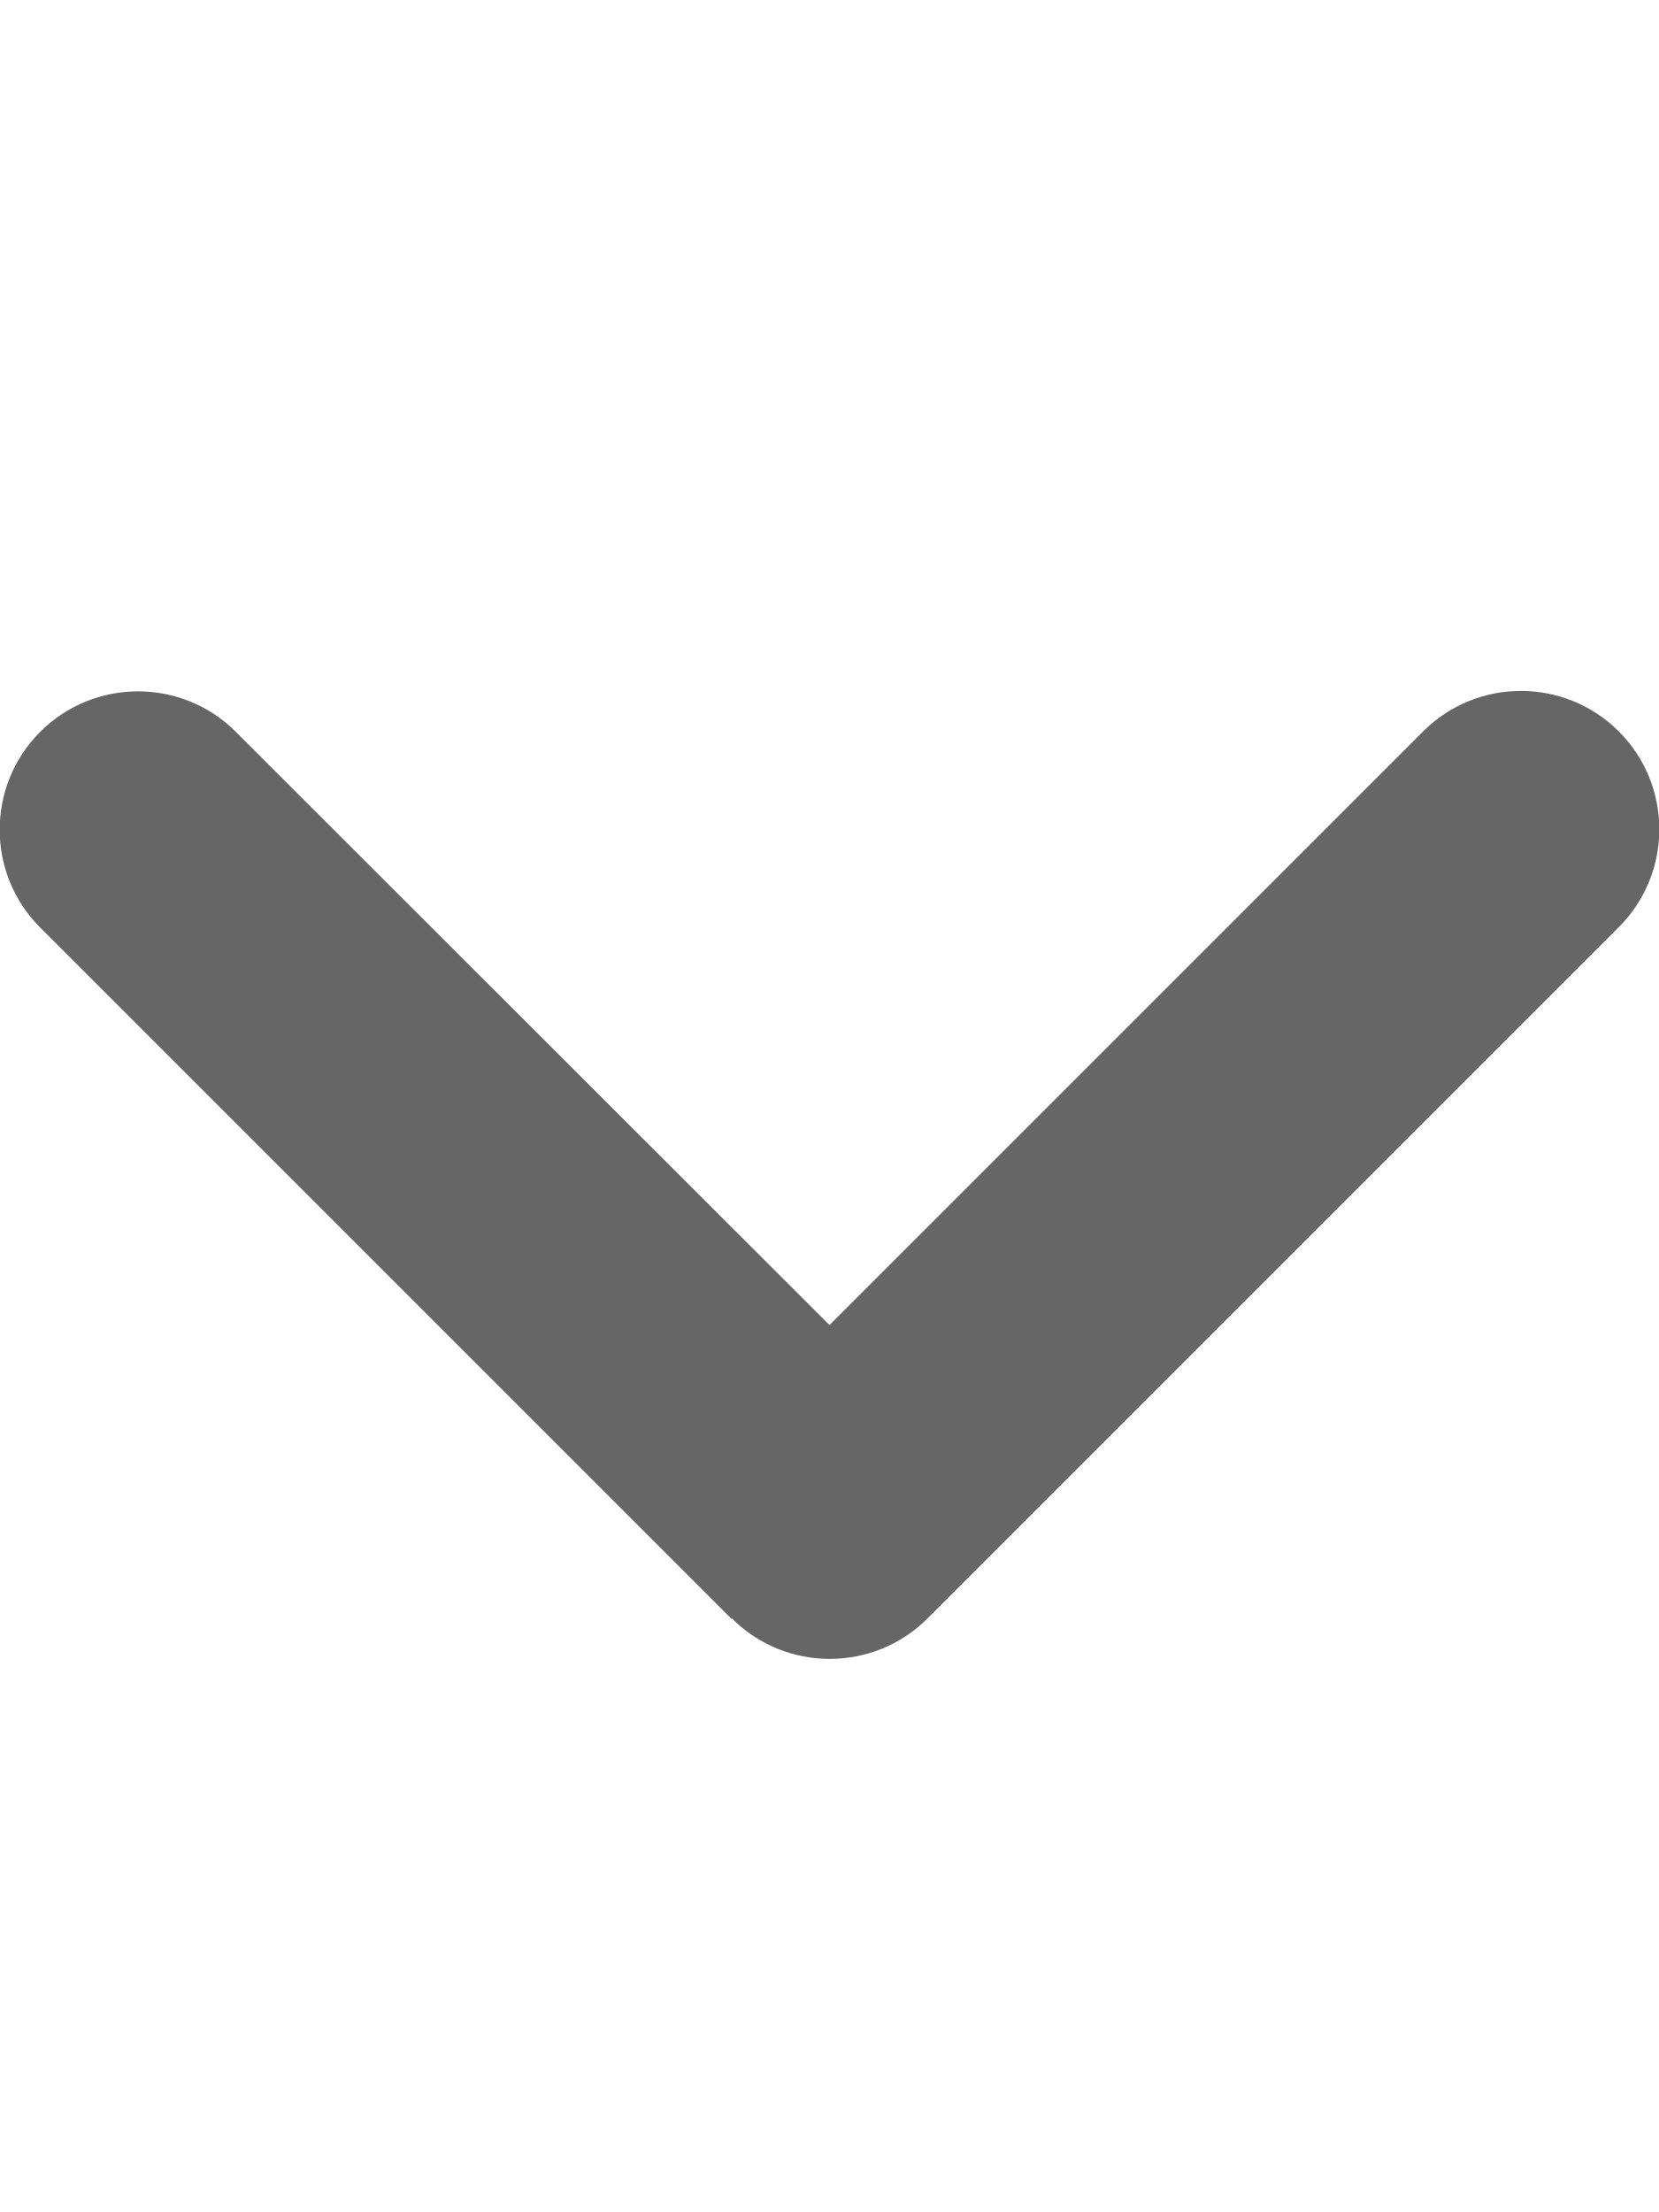
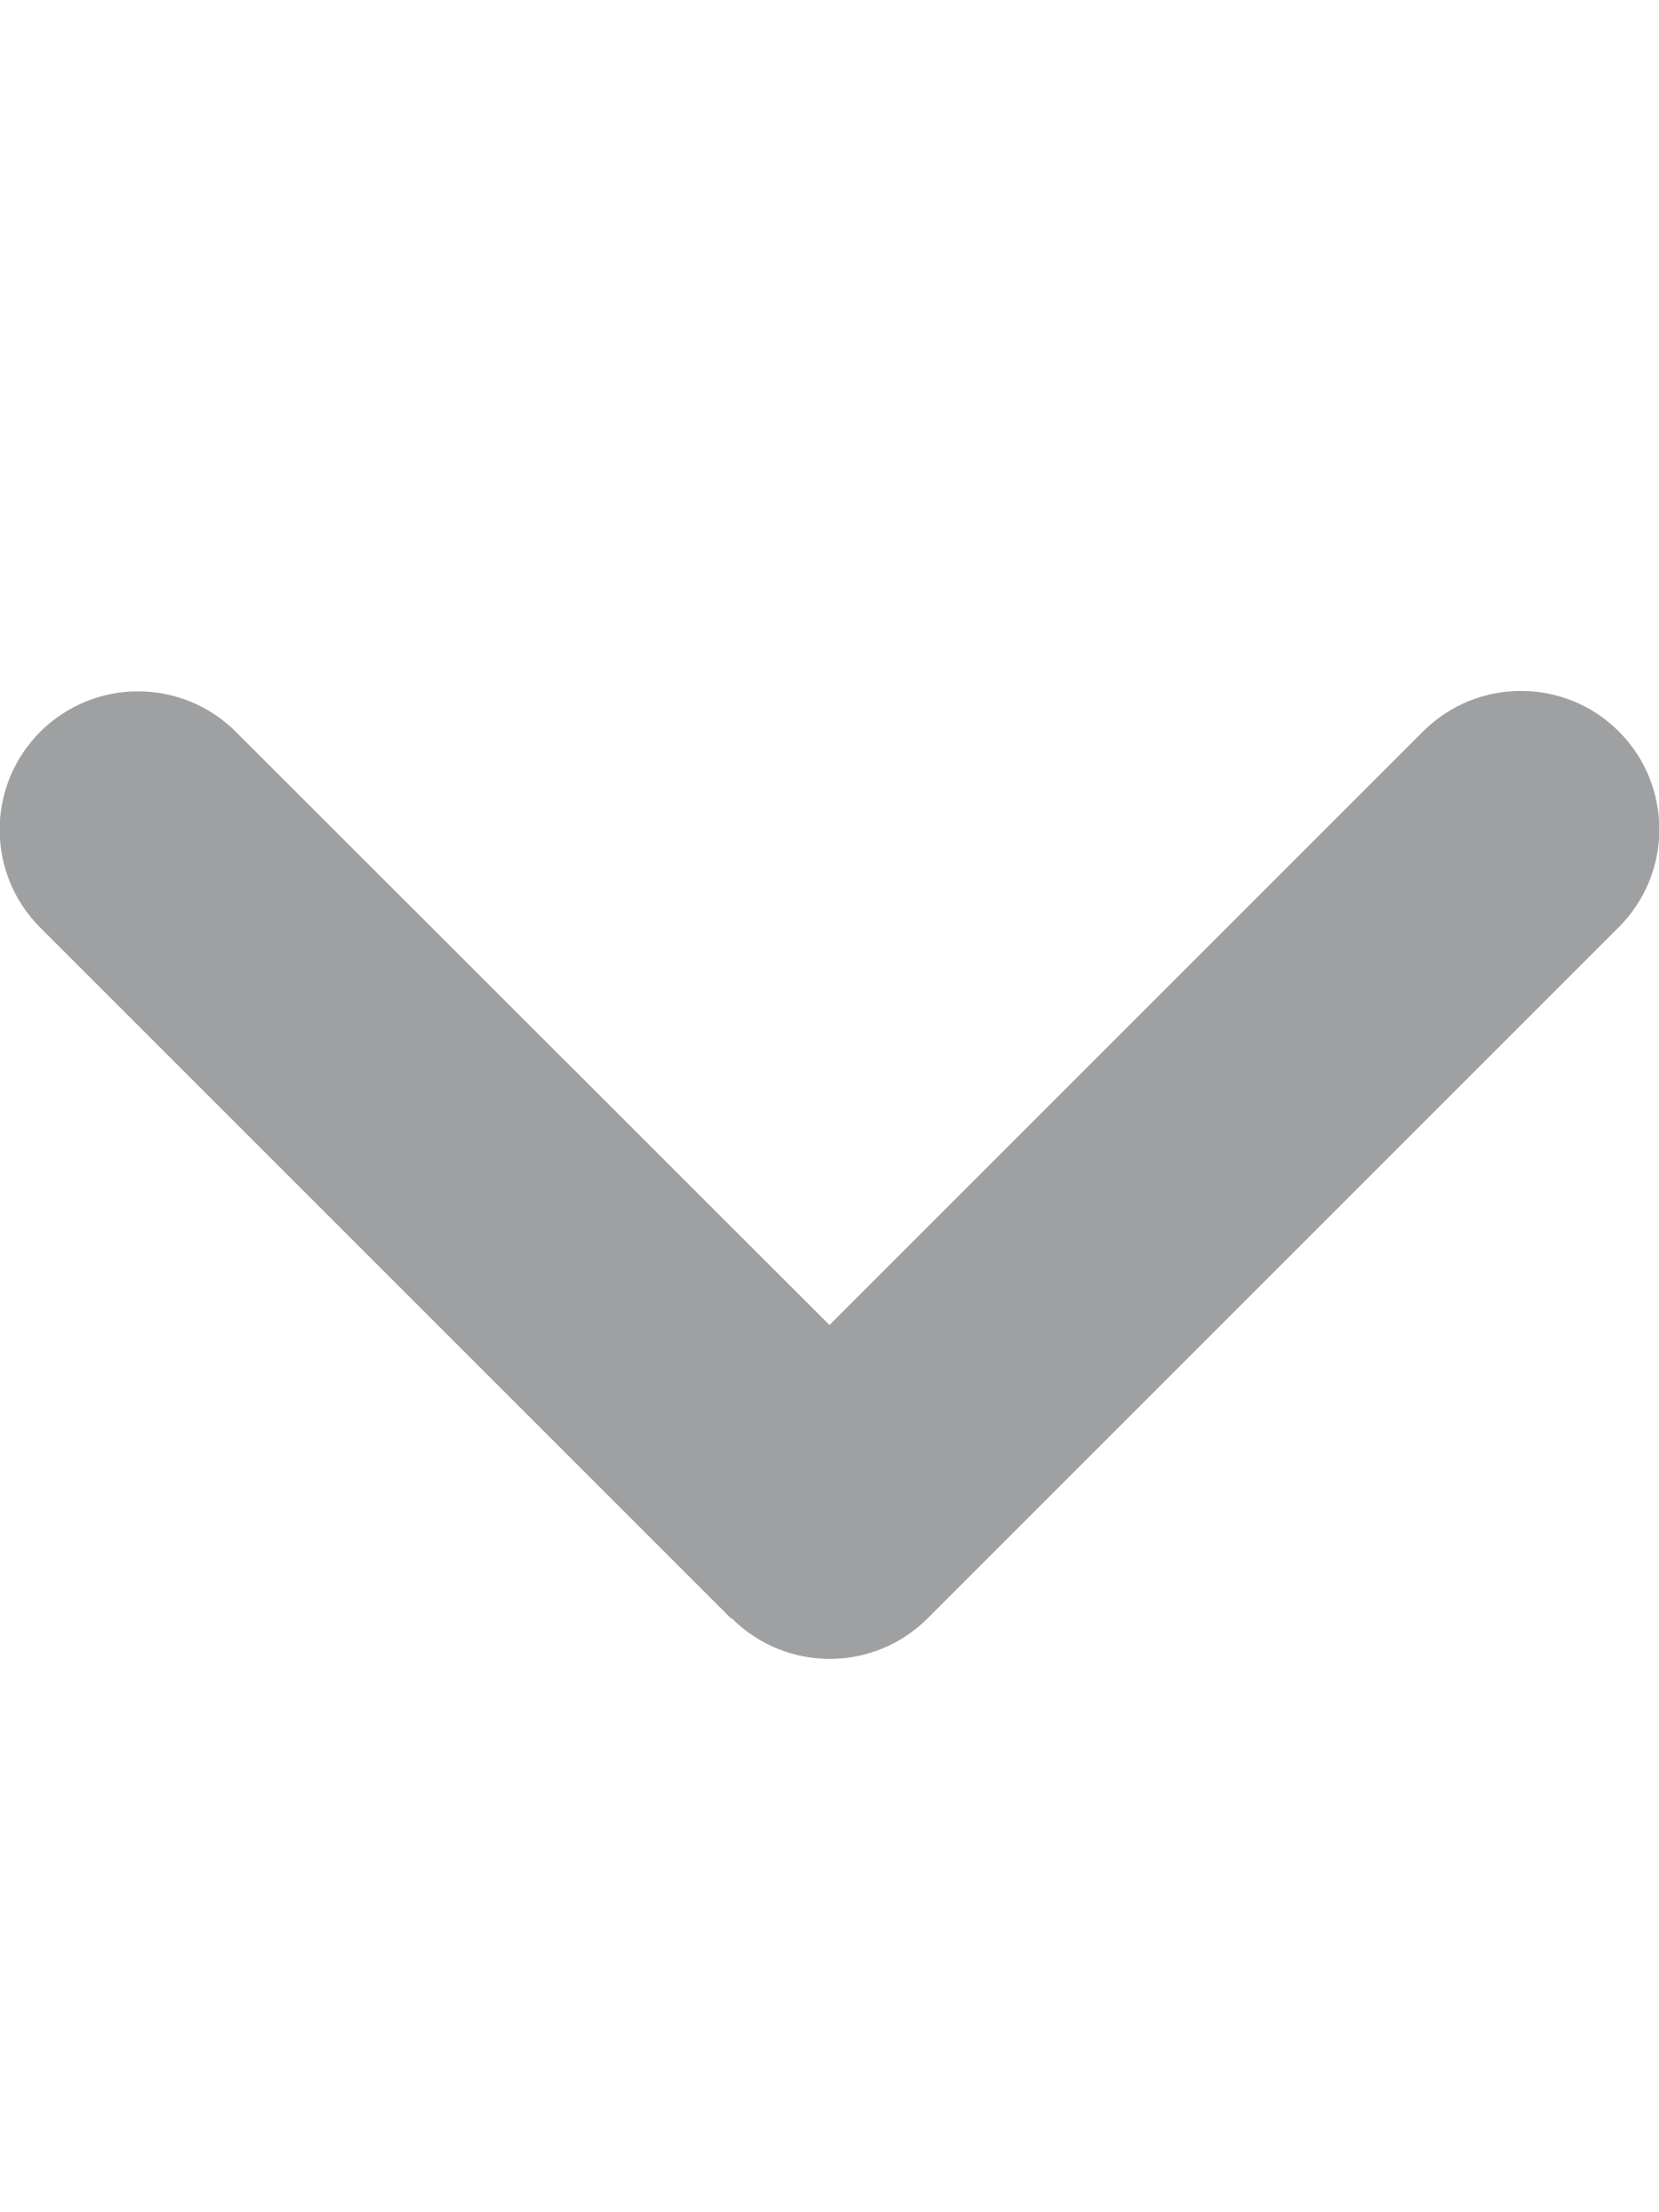
<svg xmlns="http://www.w3.org/2000/svg" viewBox="0 0 384 512">
-   <path fill="rgb(102, 102, 102)" d="M169.4 374.6c12.5 12.5 32.8 12.5 45.3 0l160-160c12.5-12.5 12.5-32.8 0-45.3s-32.8-12.5-45.3 0L192 306.7 54.6 169.4c-12.5-12.5-32.8-12.5-45.3 0s-12.5 32.8 0 45.3l160 160z" />
+   <path fill="#9EA0A2" d="M169.4 374.6c12.5 12.5 32.8 12.5 45.3 0l160-160c12.5-12.5 12.5-32.8 0-45.3s-32.8-12.5-45.3 0L192 306.7 54.6 169.4c-12.5-12.5-32.8-12.5-45.3 0s-12.5 32.8 0 45.3l160 160z" />
</svg>
